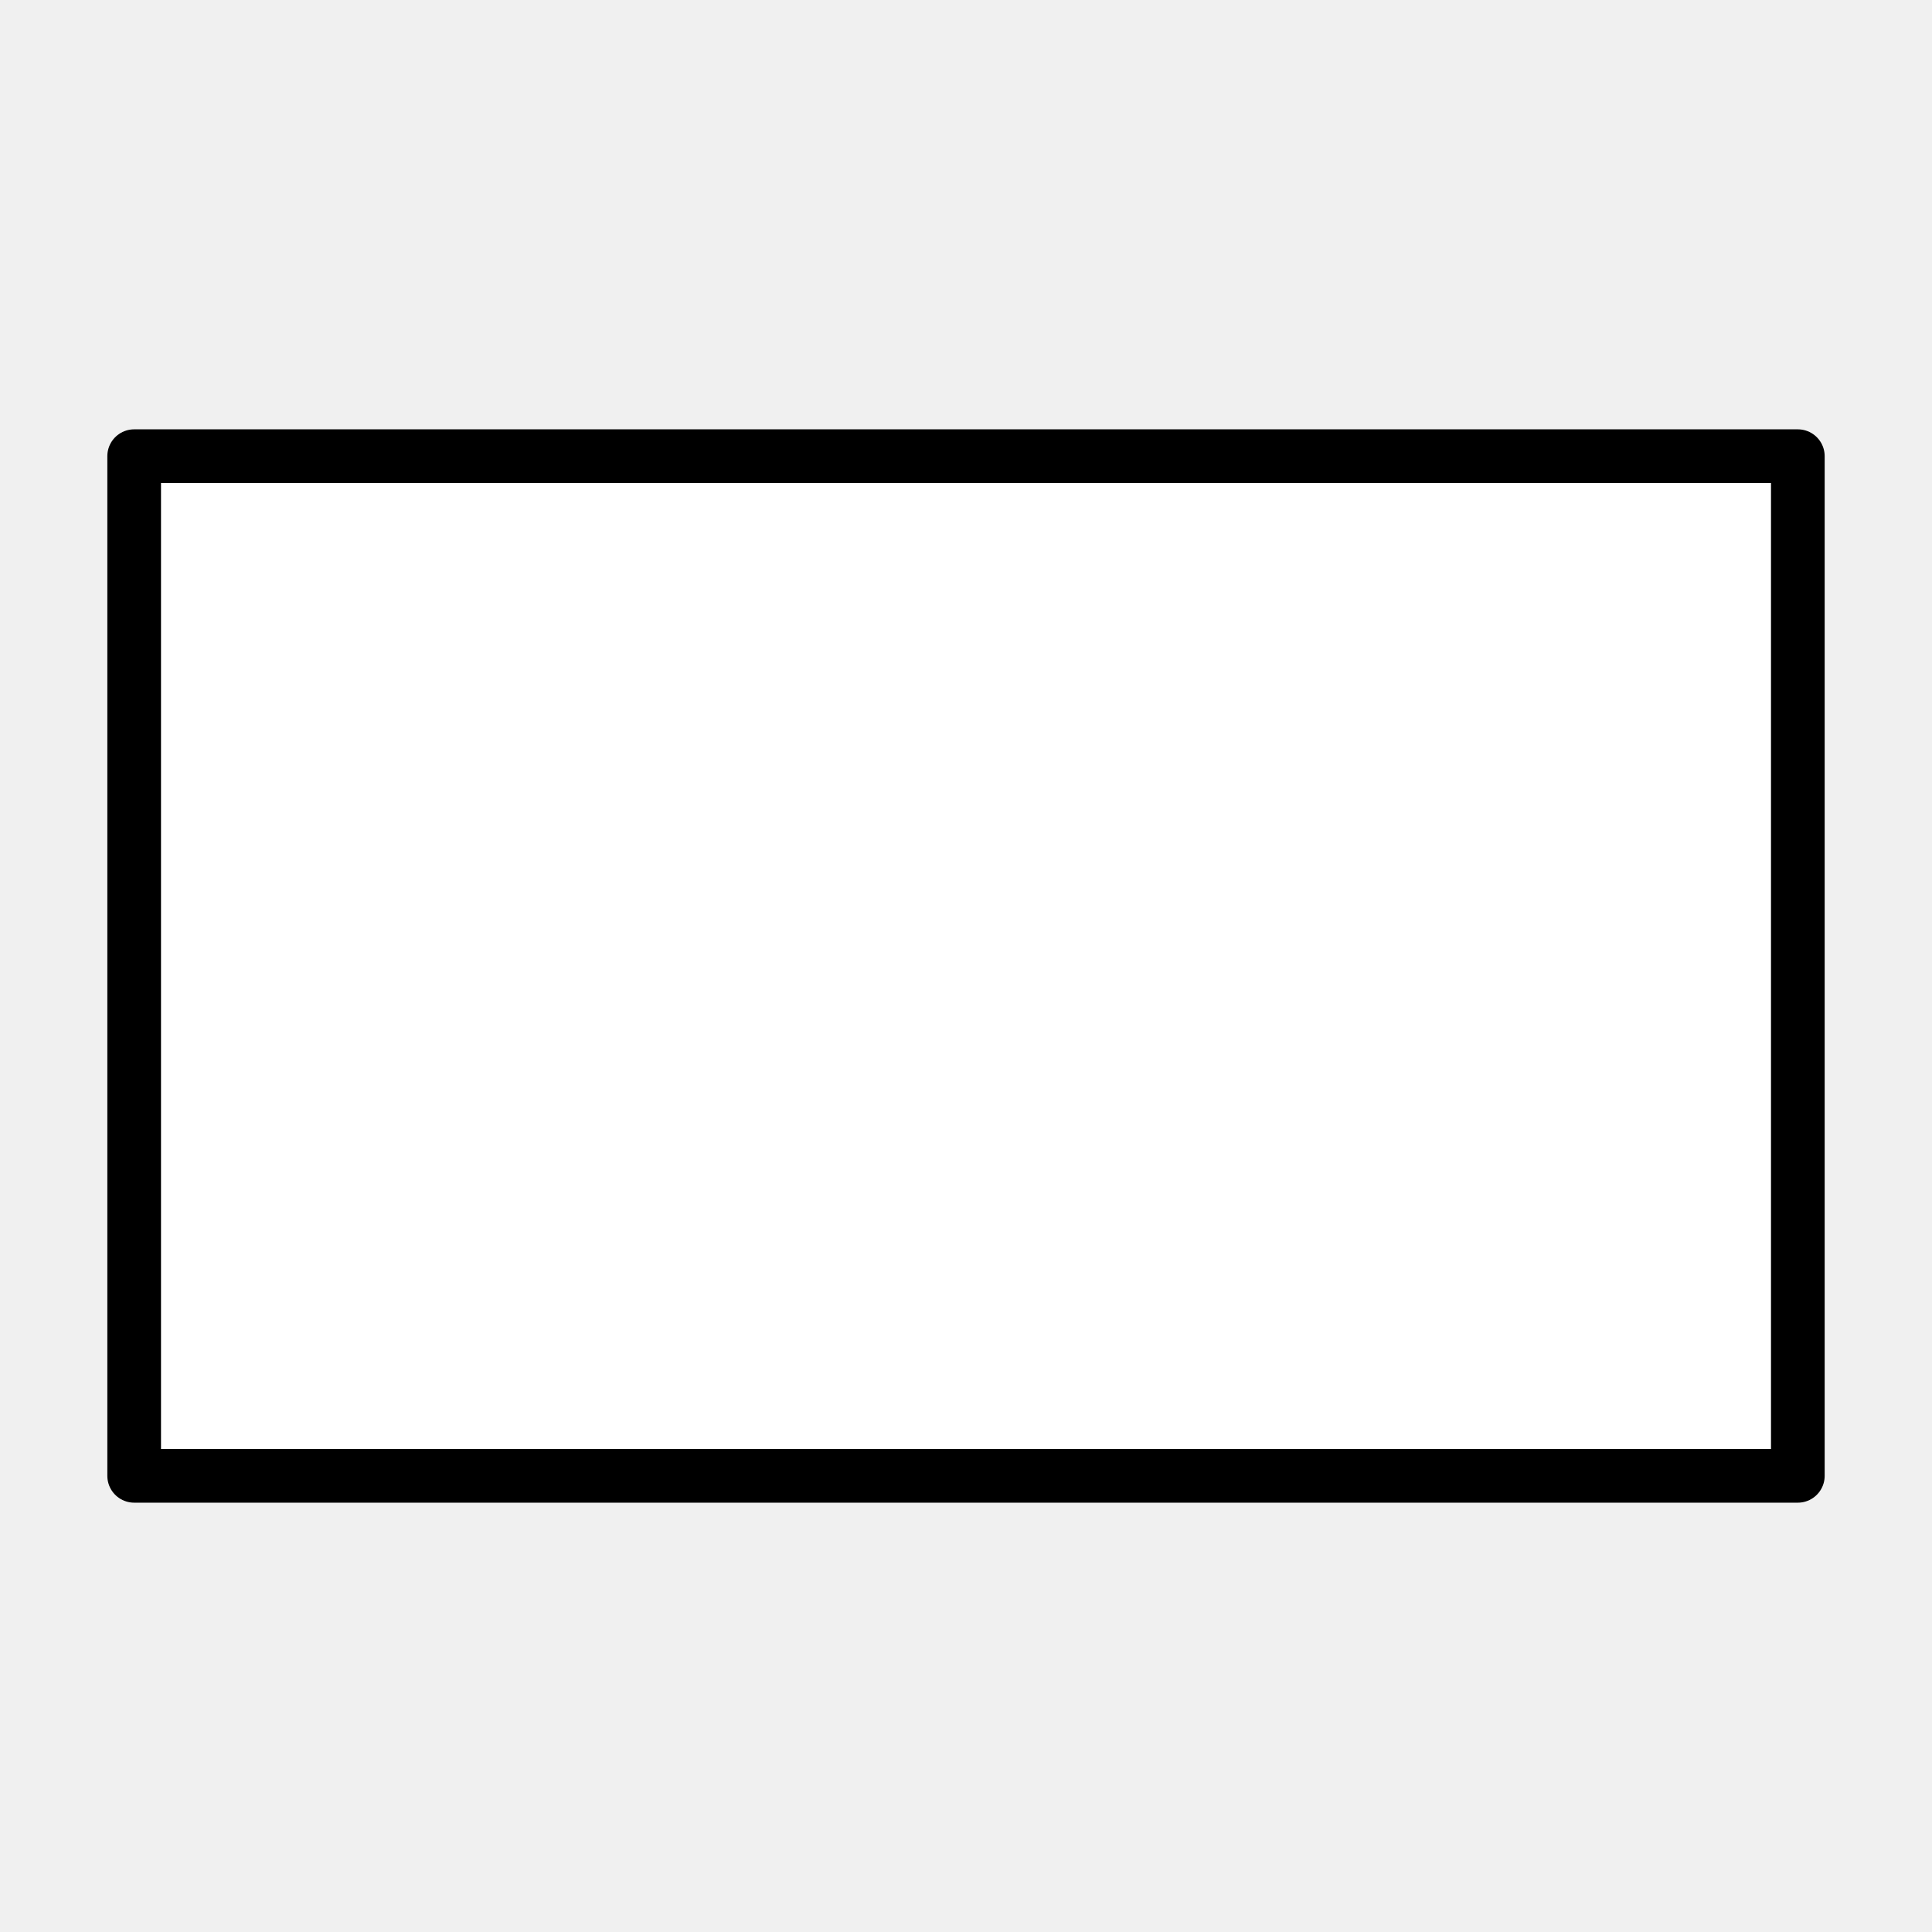
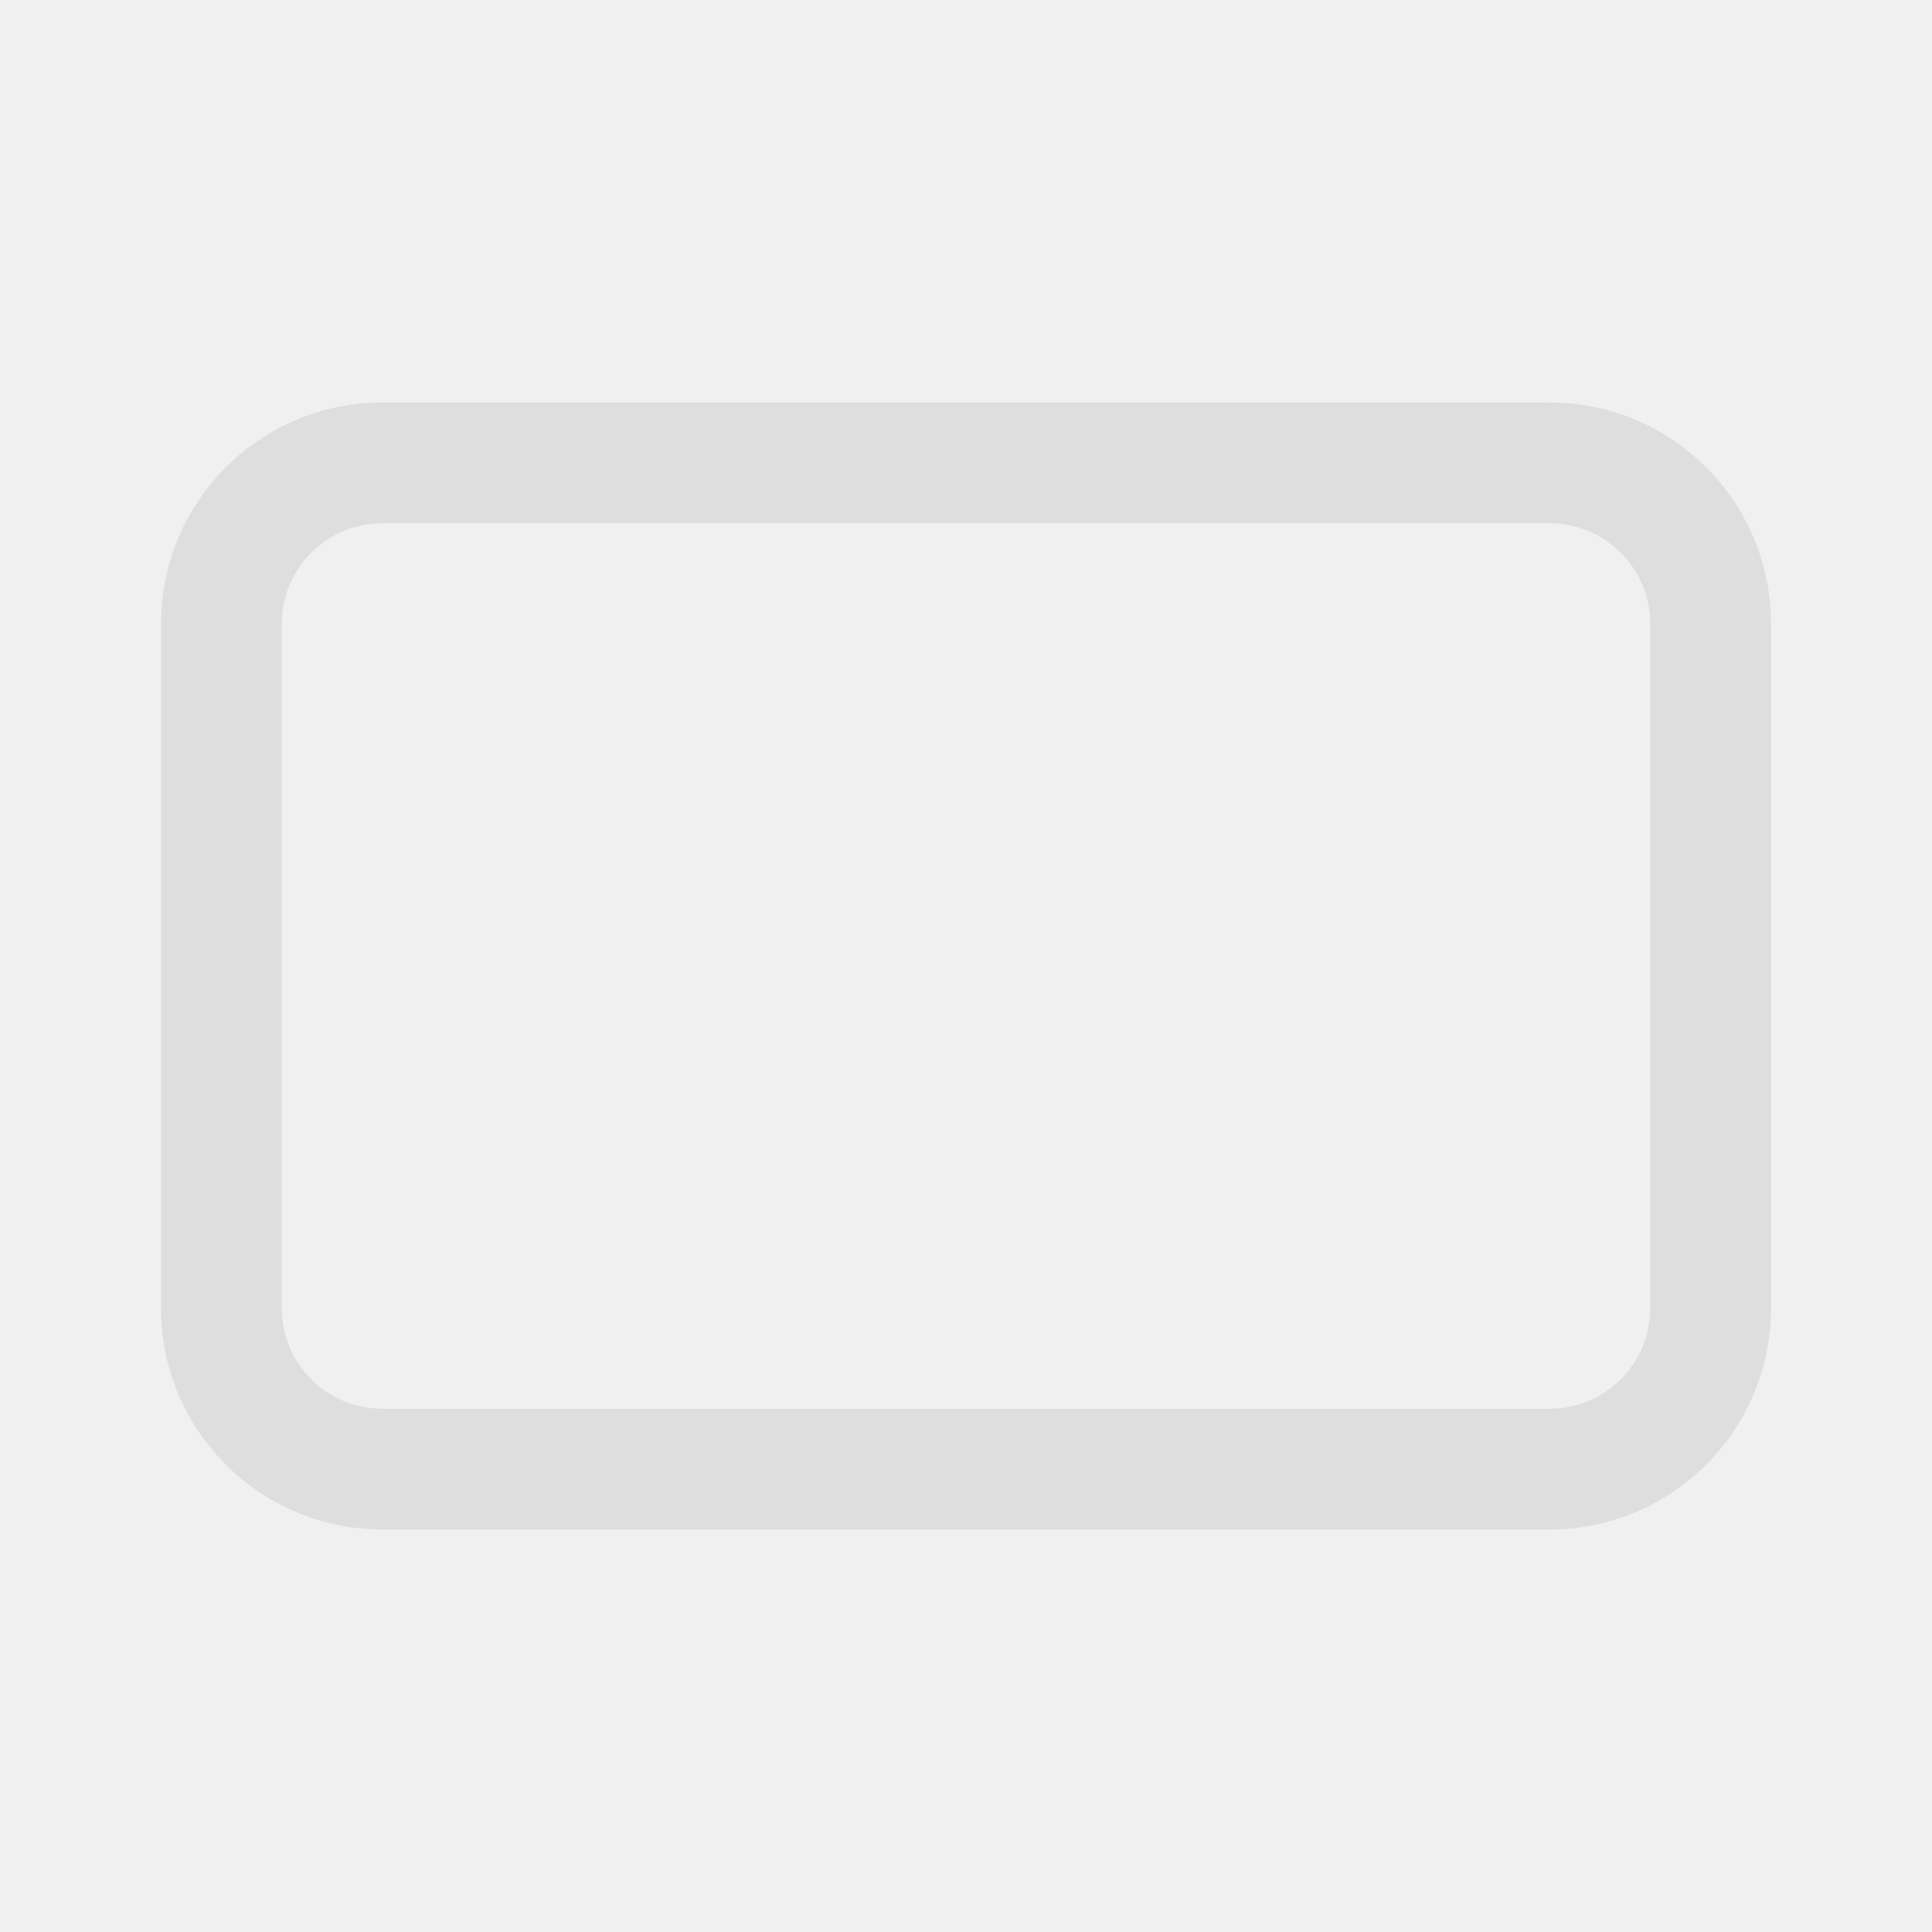
- <svg xmlns="http://www.w3.org/2000/svg" id="emoji" viewBox="0 0 72 72" version="1.1">
-   <g id="color">
-     <rect x="5" y="17" width="62" height="38" fill="#ffffff" />
-   </g>
-   <g id="line">
-     <rect x="5" y="17" width="62" height="38" fill="none" stroke="#000" stroke-linecap="round" stroke-linejoin="round" stroke-width="2" />
+ <svg xmlns="http://www.w3.org/2000/svg" width="50px" height="50px" viewBox="0 0 24 24" version="1.1" fill="#000000">
+   <g id="SVGRepo_bgCarrier" stroke-width="0" />
+   <g id="SVGRepo_tracerCarrier" stroke-linecap="round" stroke-linejoin="round" />
+   <g id="SVGRepo_iconCarrier">
+     <g id="🔍-Product-Icons" stroke="none" stroke-width="1" fill="none" fill-rule="evenodd">
+       <g id="ic_fluent_system_24_regular" fill="#dedede" fill-rule="nonzero">
+         <path d="M4.75,5 L19.25,5 C20.769,5 22,6.231 22,7.75 L22,16.25 C22,17.769 20.769,19 19.25,19 L4.75,19 C3.231,19 2,17.769 2,16.25 L2,7.75 C2,6.231 3.231,5 4.75,5 Z M4.75,6.5 C4.06,6.5 3.5,7.06 3.5,7.75 L3.5,16.25 C3.5,16.94 4.06,17.5 4.75,17.5 L19.25,17.5 C19.94,17.5 20.5,16.94 20.5,16.25 L20.5,7.75 C20.5,7.06 19.94,6.5 19.25,6.5 L4.75,6.5 Z" id="🎨-Color"> </path>
+       </g>
+     </g>
  </g>
</svg>
